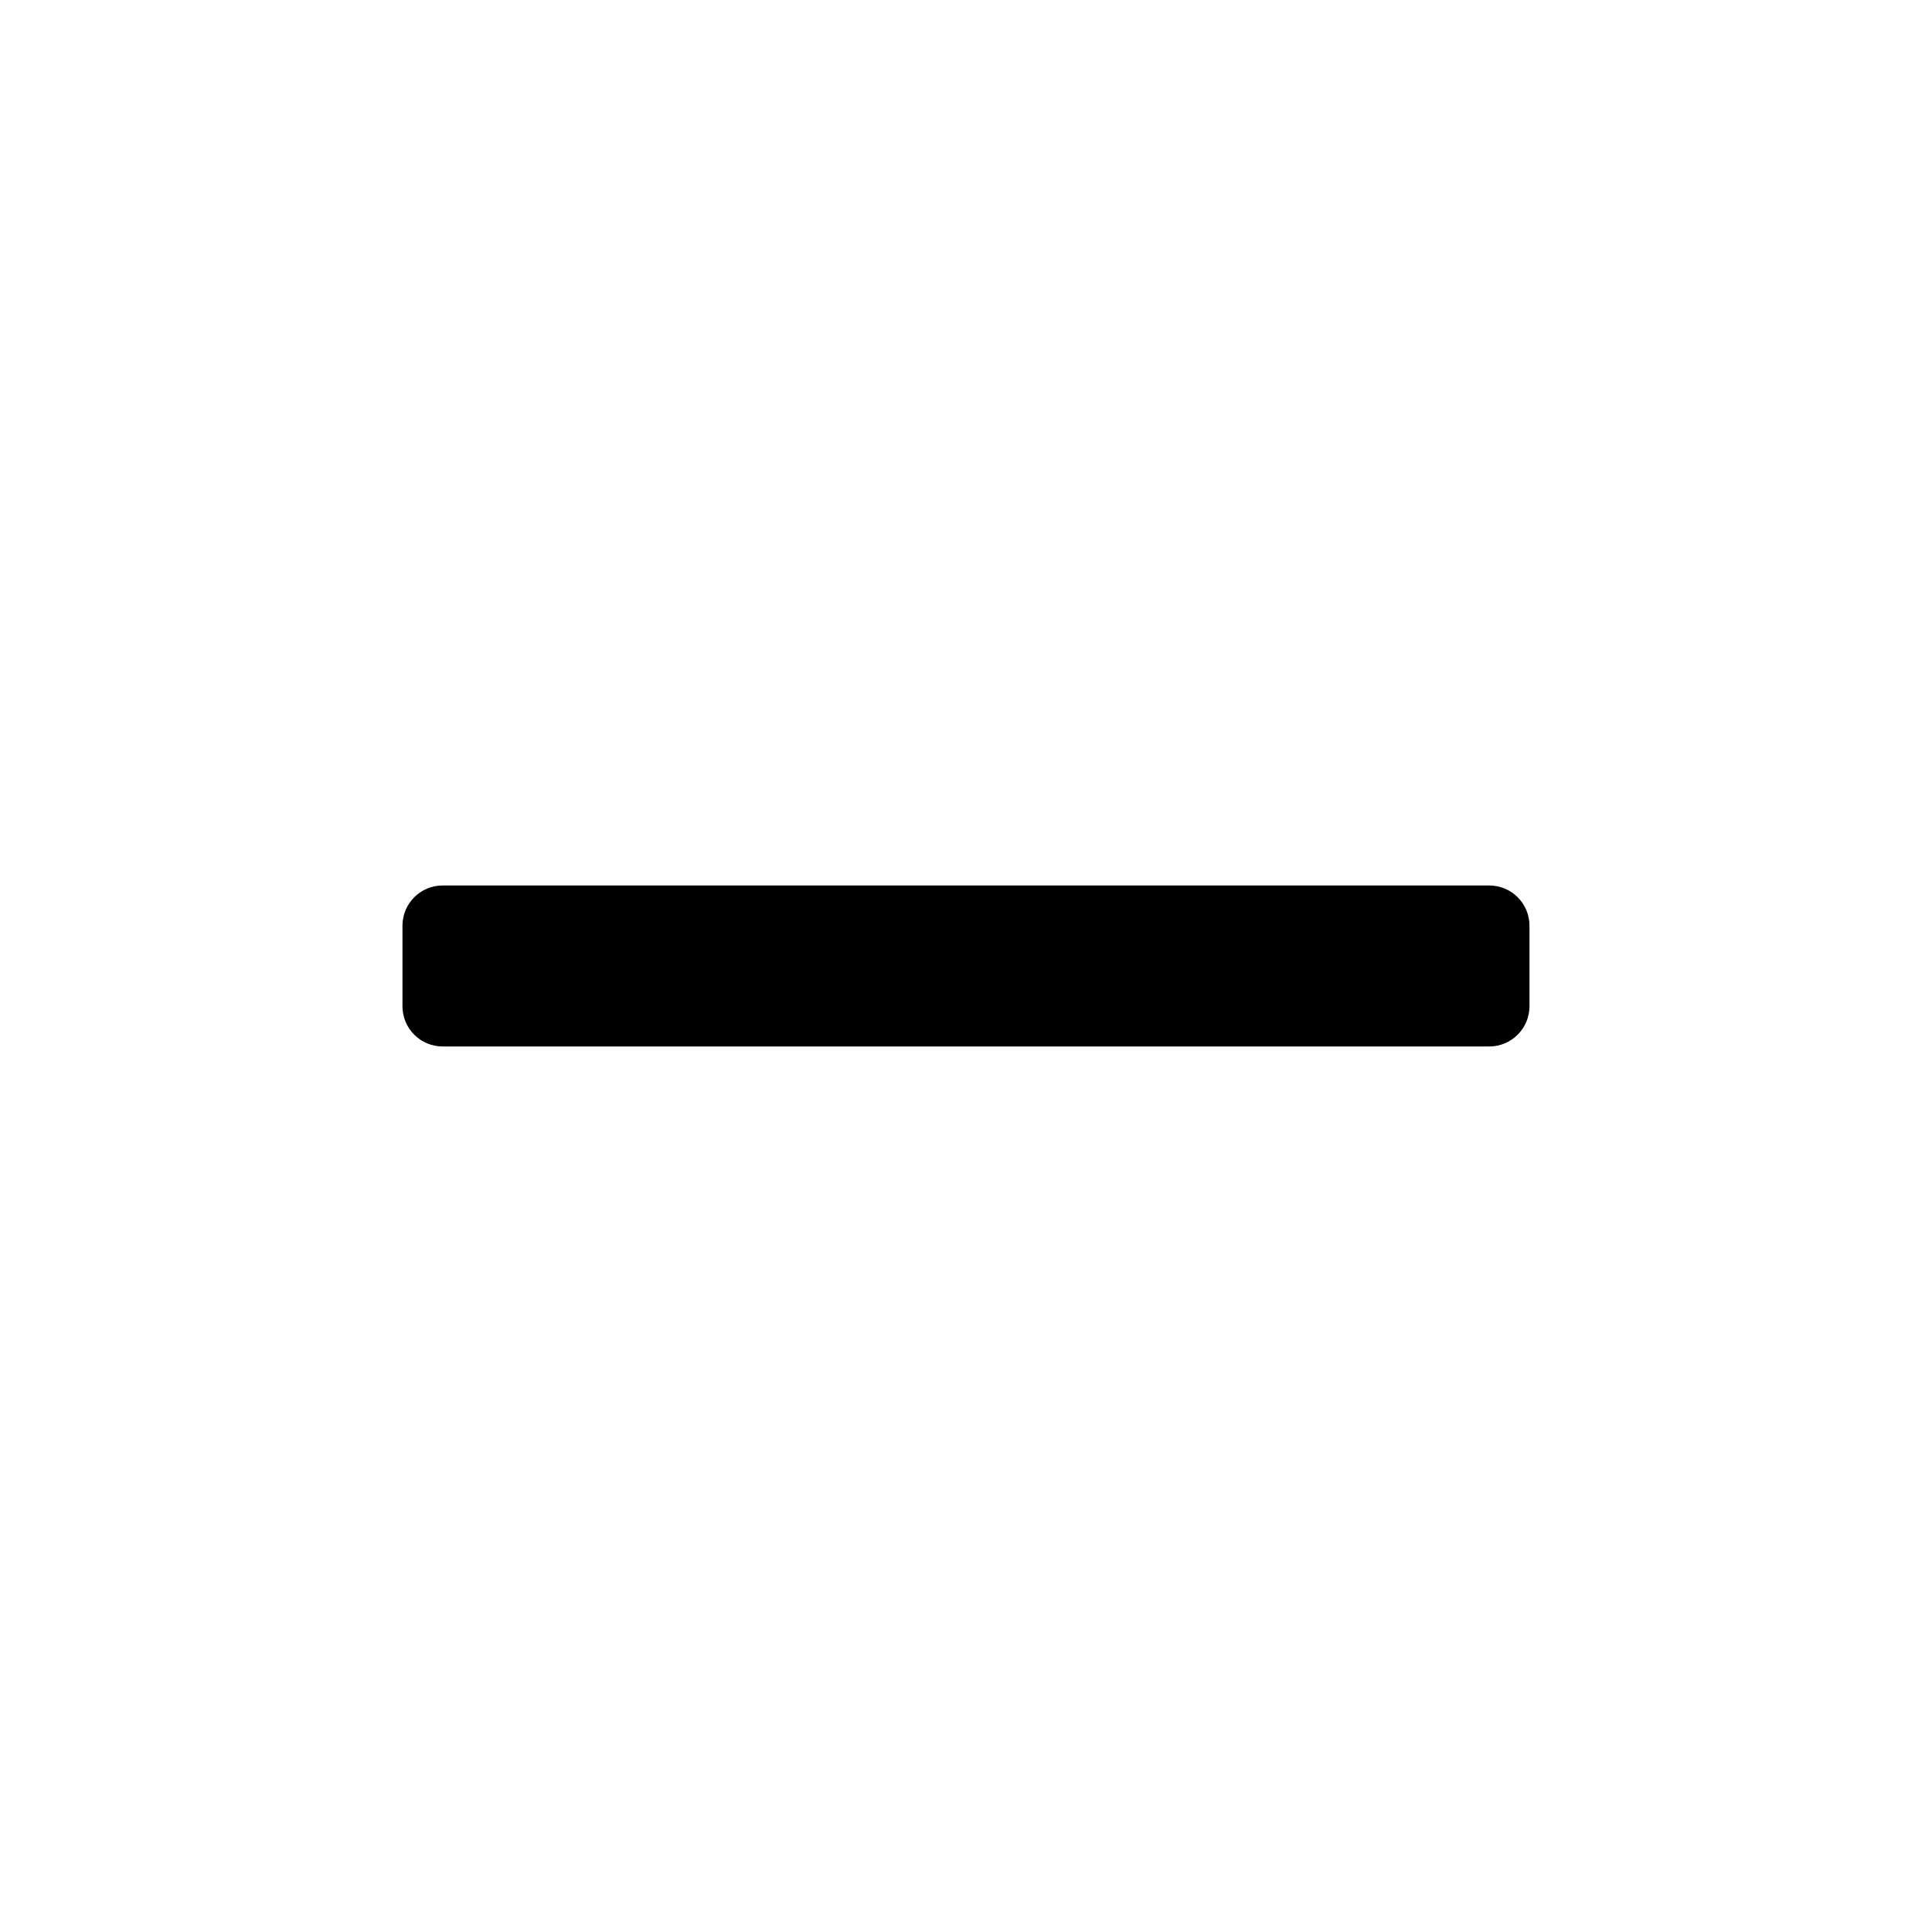
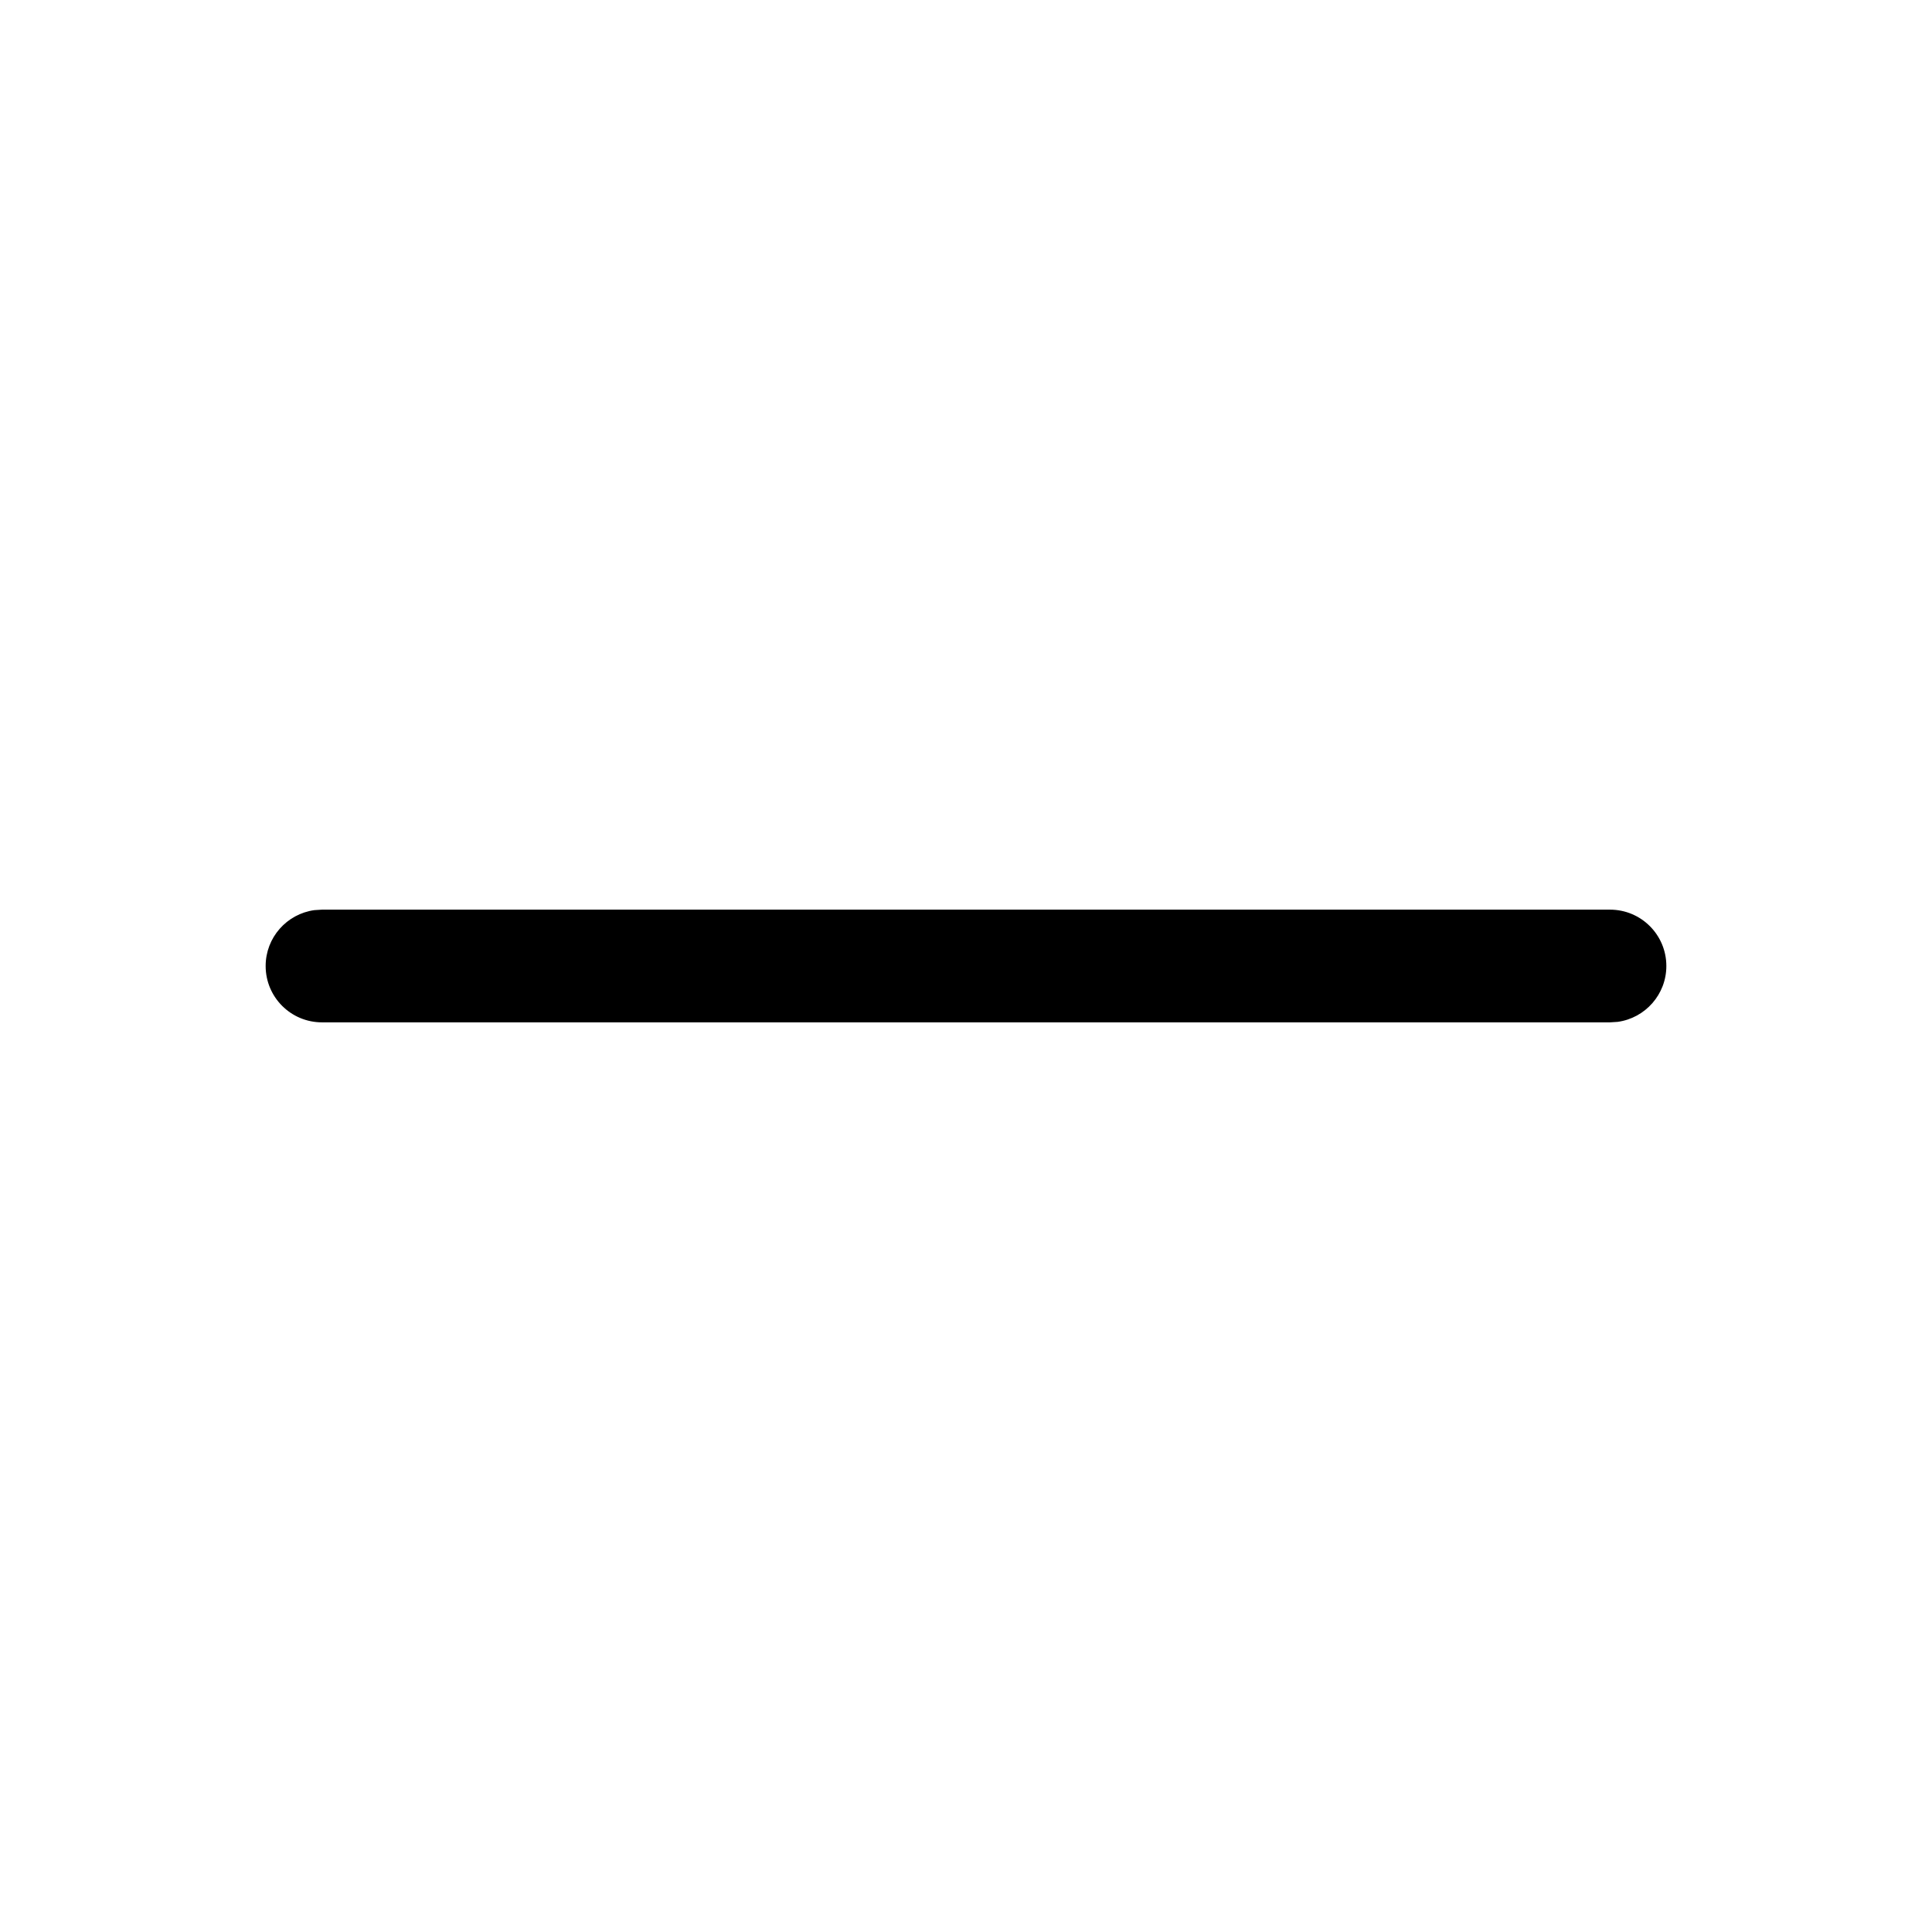
- <svg xmlns="http://www.w3.org/2000/svg" version="1.1" width="32" height="32" viewBox="0 0 32 32">
-   <path fill="currentColor" d="M7.333 17.333c-0.368 0-0.667-0.298-0.667-0.667v-1.333c0-0.368 0.298-0.667 0.667-0.667h17.333c0.368 0 0.667 0.298 0.667 0.667v1.333c0 0.368-0.298 0.667-0.667 0.667h-17.333z" />
+ <svg xmlns="http://www.w3.org/2000/svg" width="24px" height="24px" viewBox="0 0 24 24" version="1.1">
+   <g id="minus" stroke="none" stroke-width="1" fill="none" fill-rule="evenodd">
+     <path d="M20,11.3 C20.387,11.3 20.7,11.613 20.7,12 C20.7,12.354 20.437,12.647 20.095,12.694 L20,12.7 L4,12.7 C3.613,12.7 3.3,12.387 3.3,12 C3.3,11.646 3.563,11.353 3.905,11.306 L4,11.3 L20,11.3 Z" id="path1" fill="#000000" fill-rule="nonzero" />
+   </g>
</svg>
